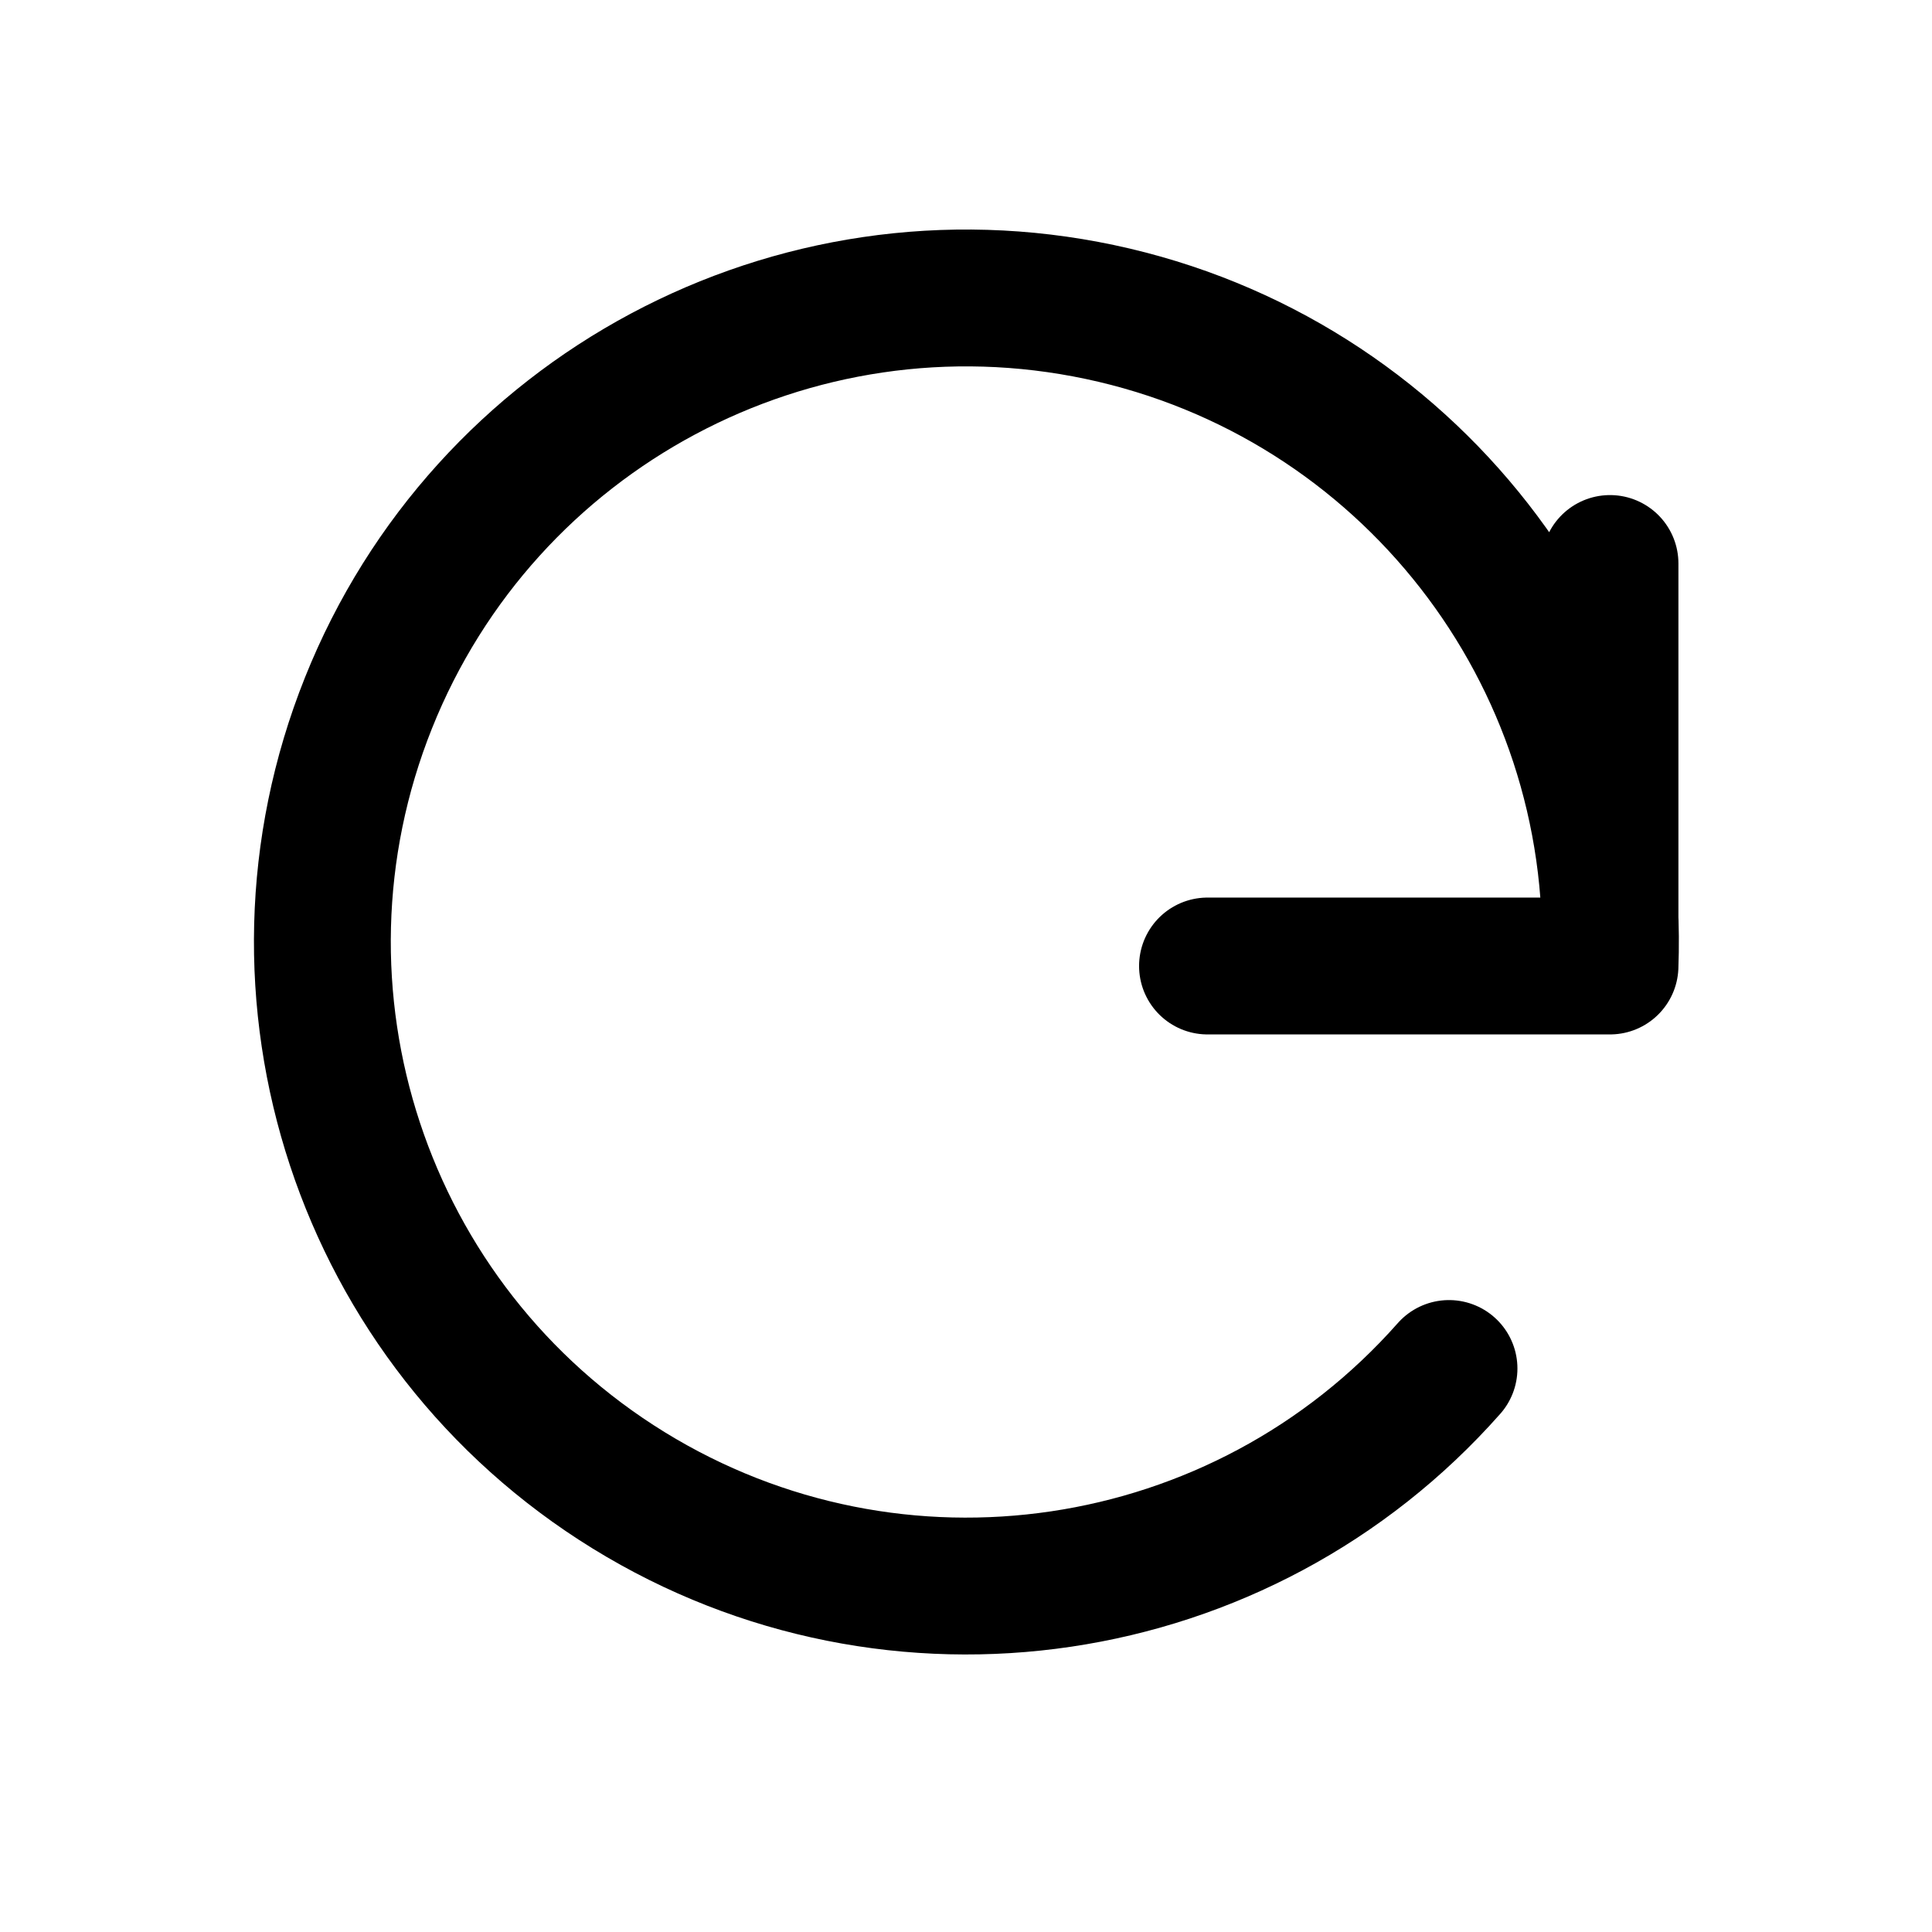
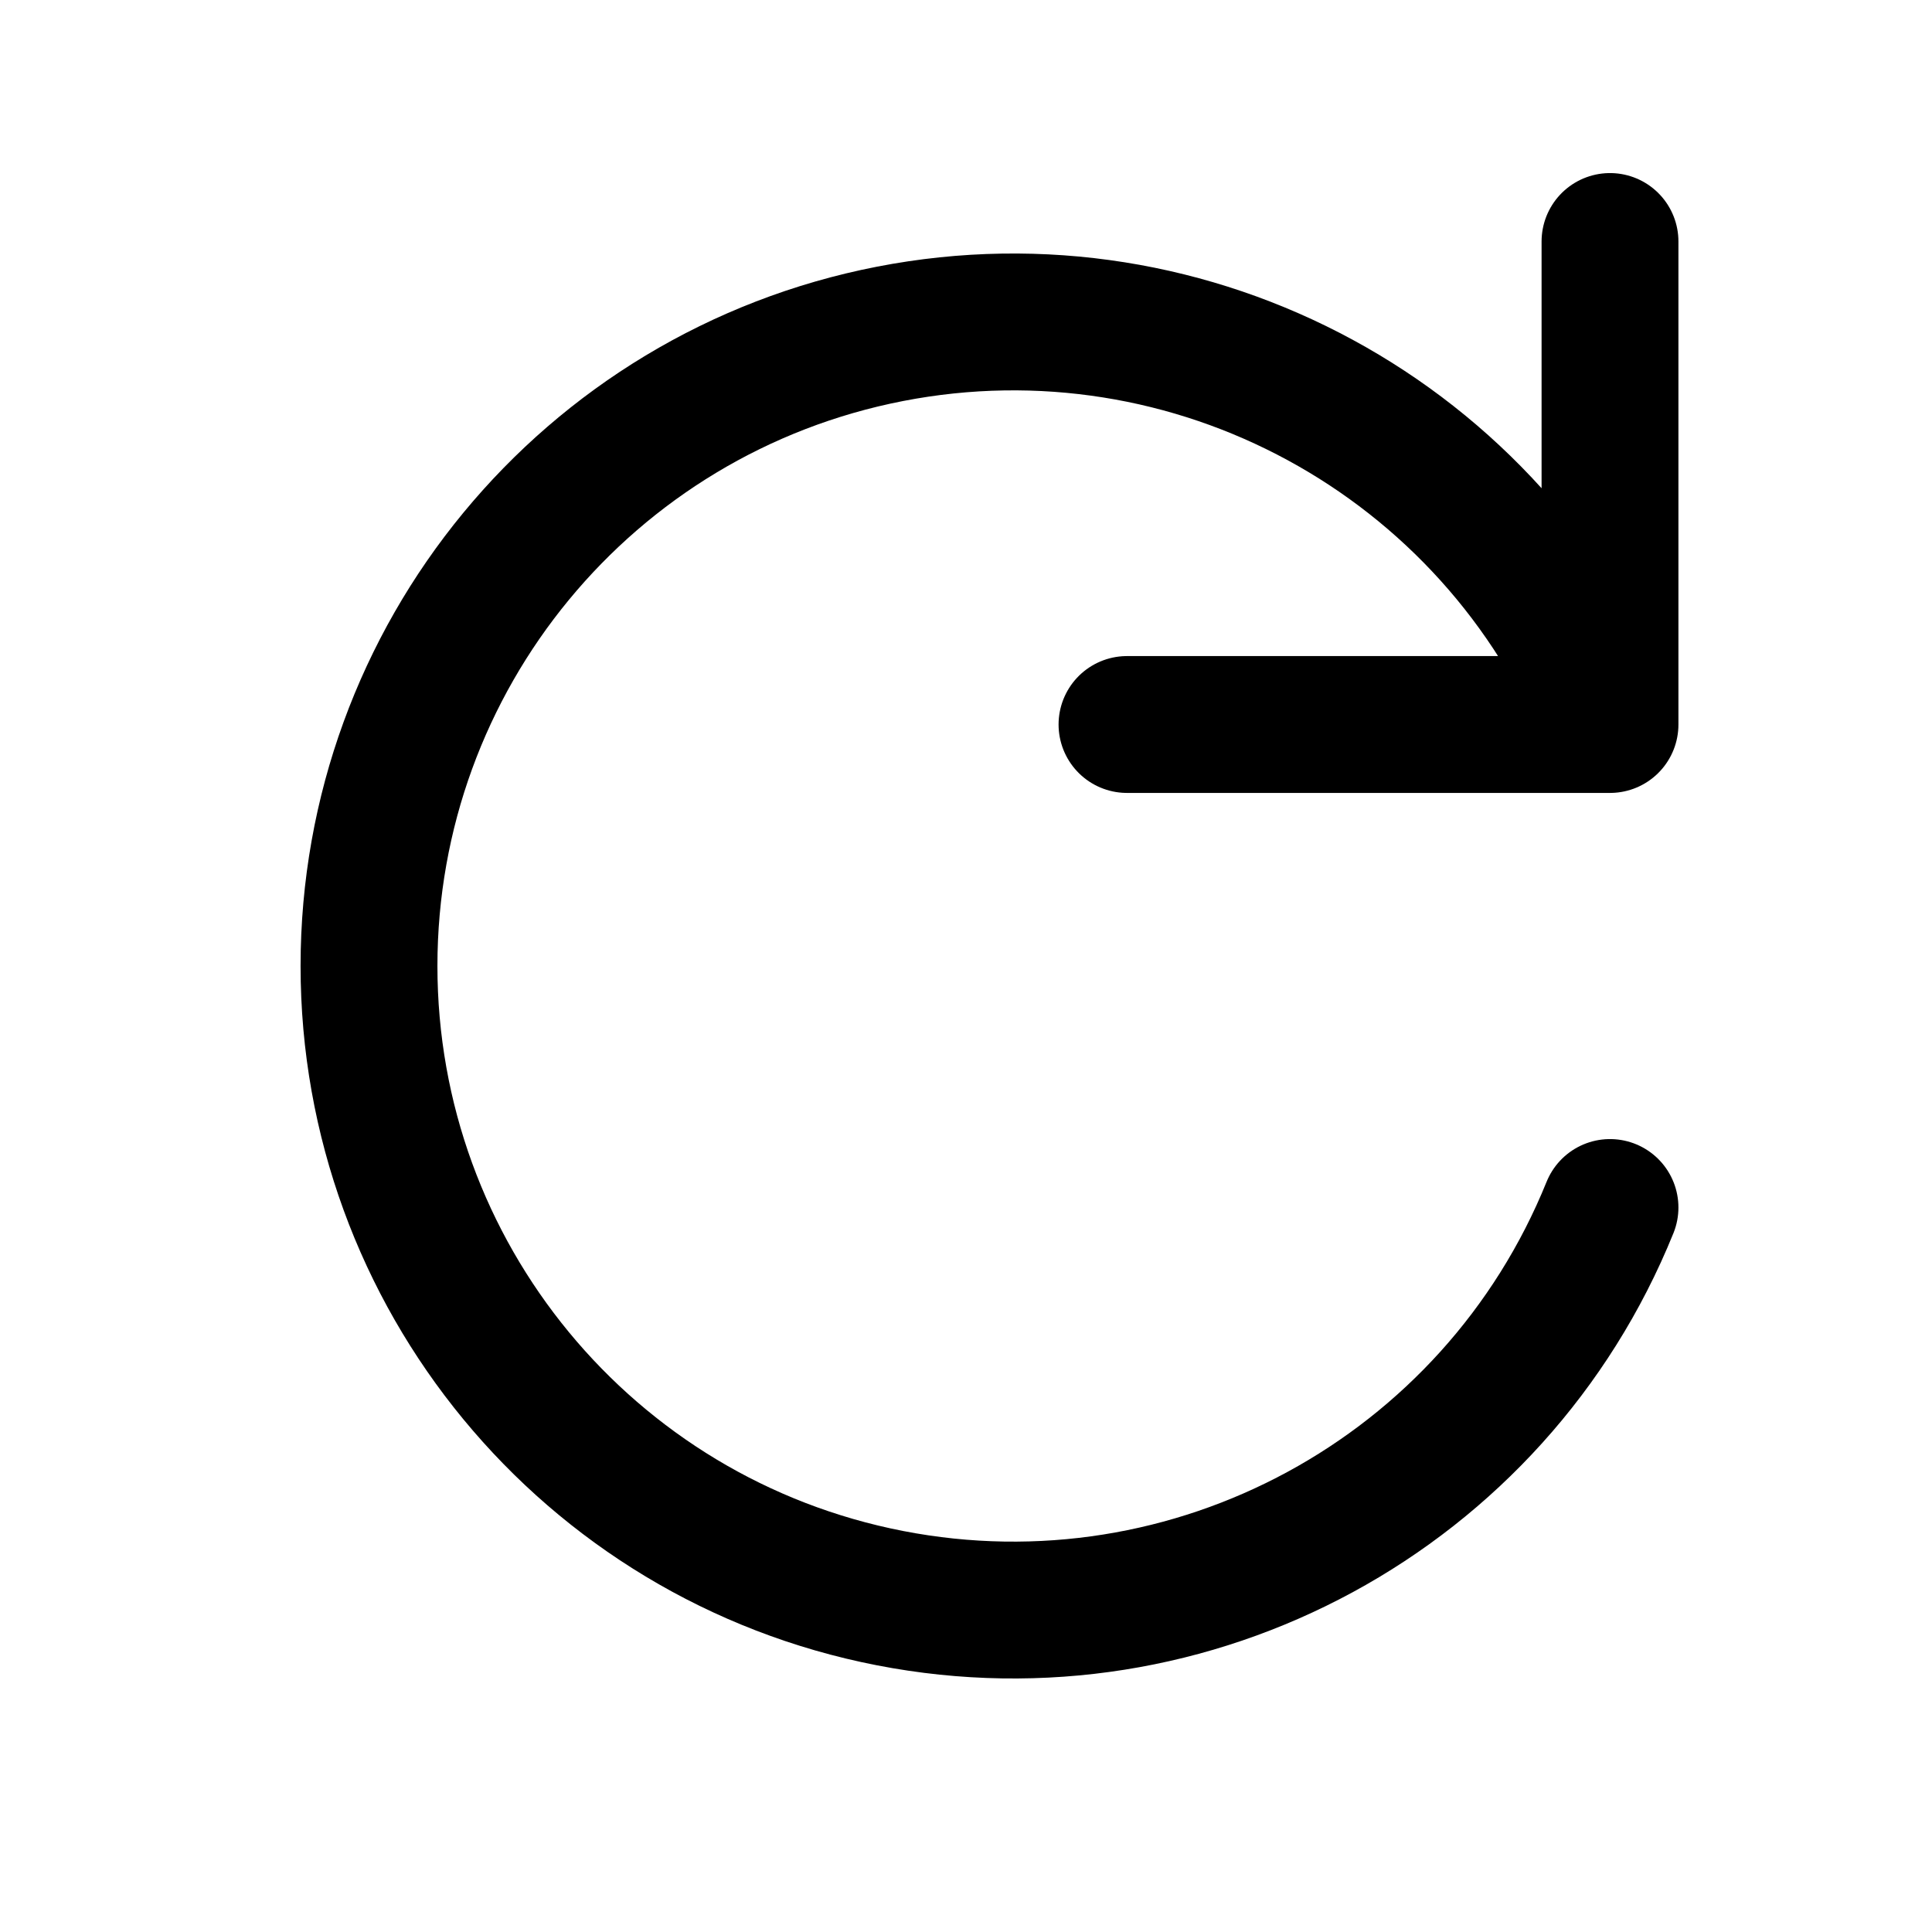
- <svg xmlns="http://www.w3.org/2000/svg" viewBox="0 0 24 24" fill="none" stroke="black" stroke-width="1.7" stroke-linecap="round" stroke-linejoin="round">
-   <path d="M20 7v5h-5M20 12a8 8 0 1 0-2 5M20 7v5" />
+ <svg xmlns="http://www.w3.org/2000/svg" width="24" height="24" viewBox="0 0 24 24" fill="none" stroke="#000" stroke-width="1.7" stroke-linecap="round" stroke-linejoin="round">
+   <path d="M20 9a8 8 0 1 0 0 6m0-12v6h-6" />
</svg>
